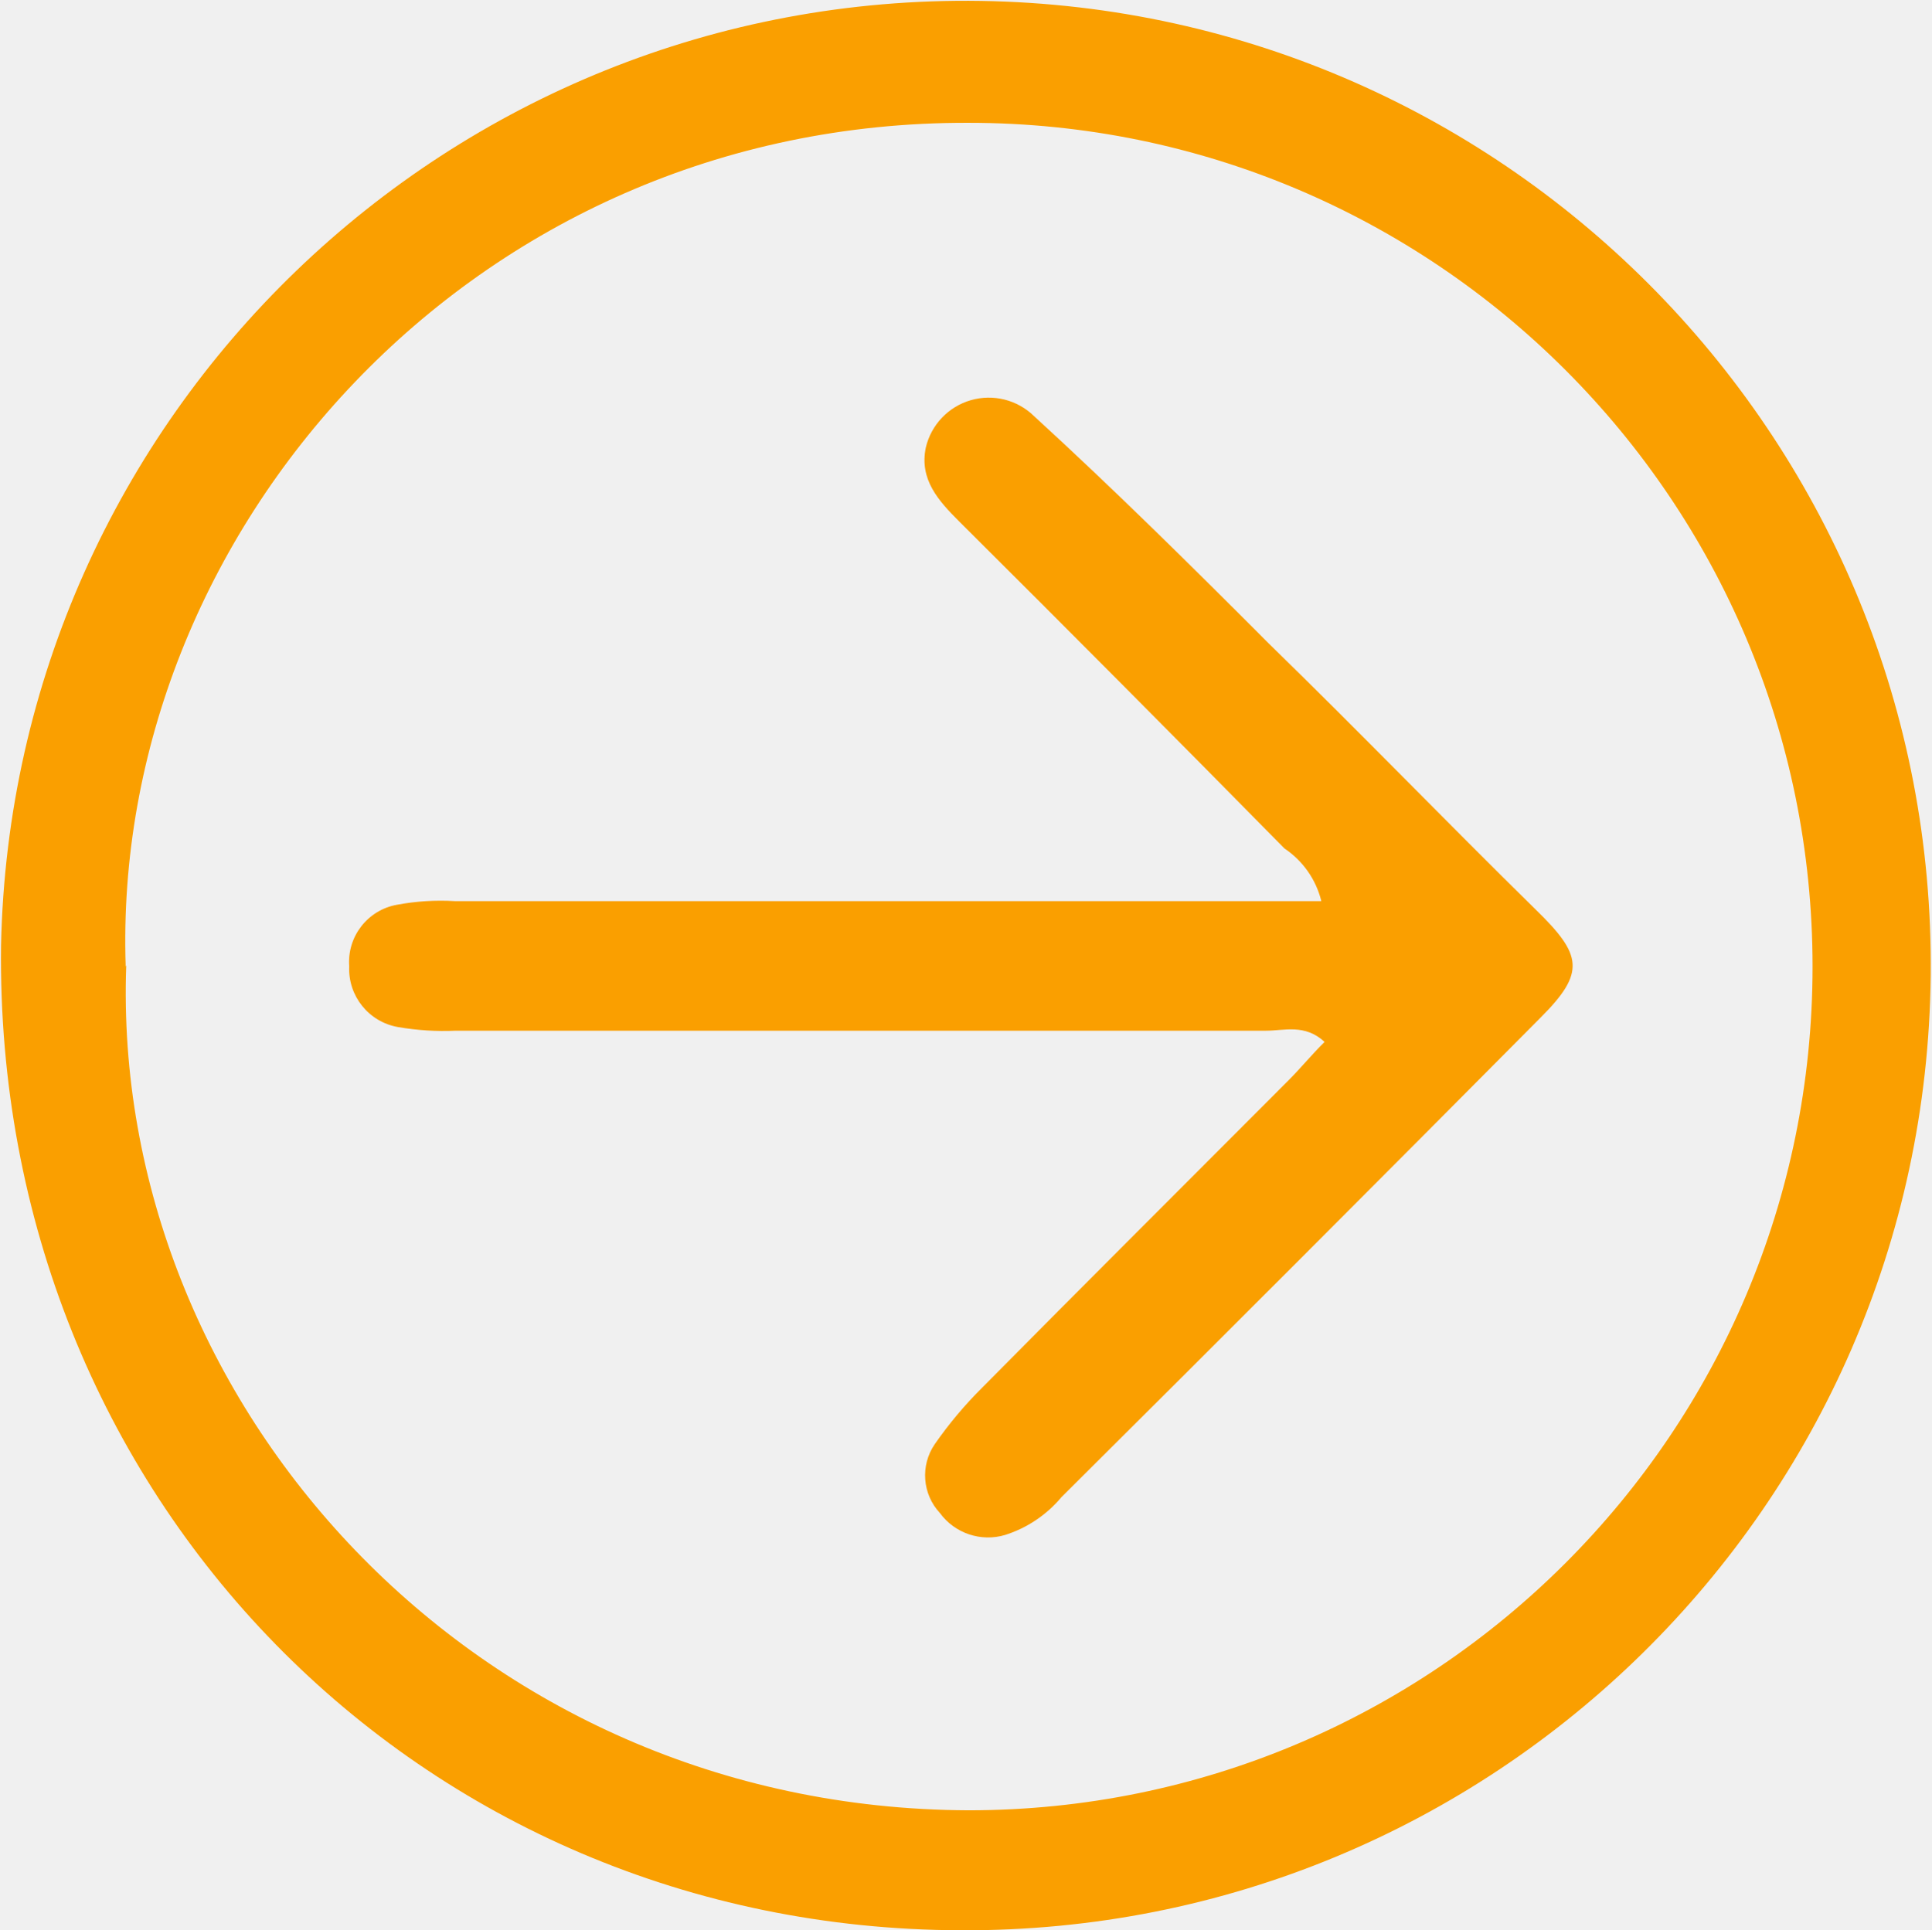
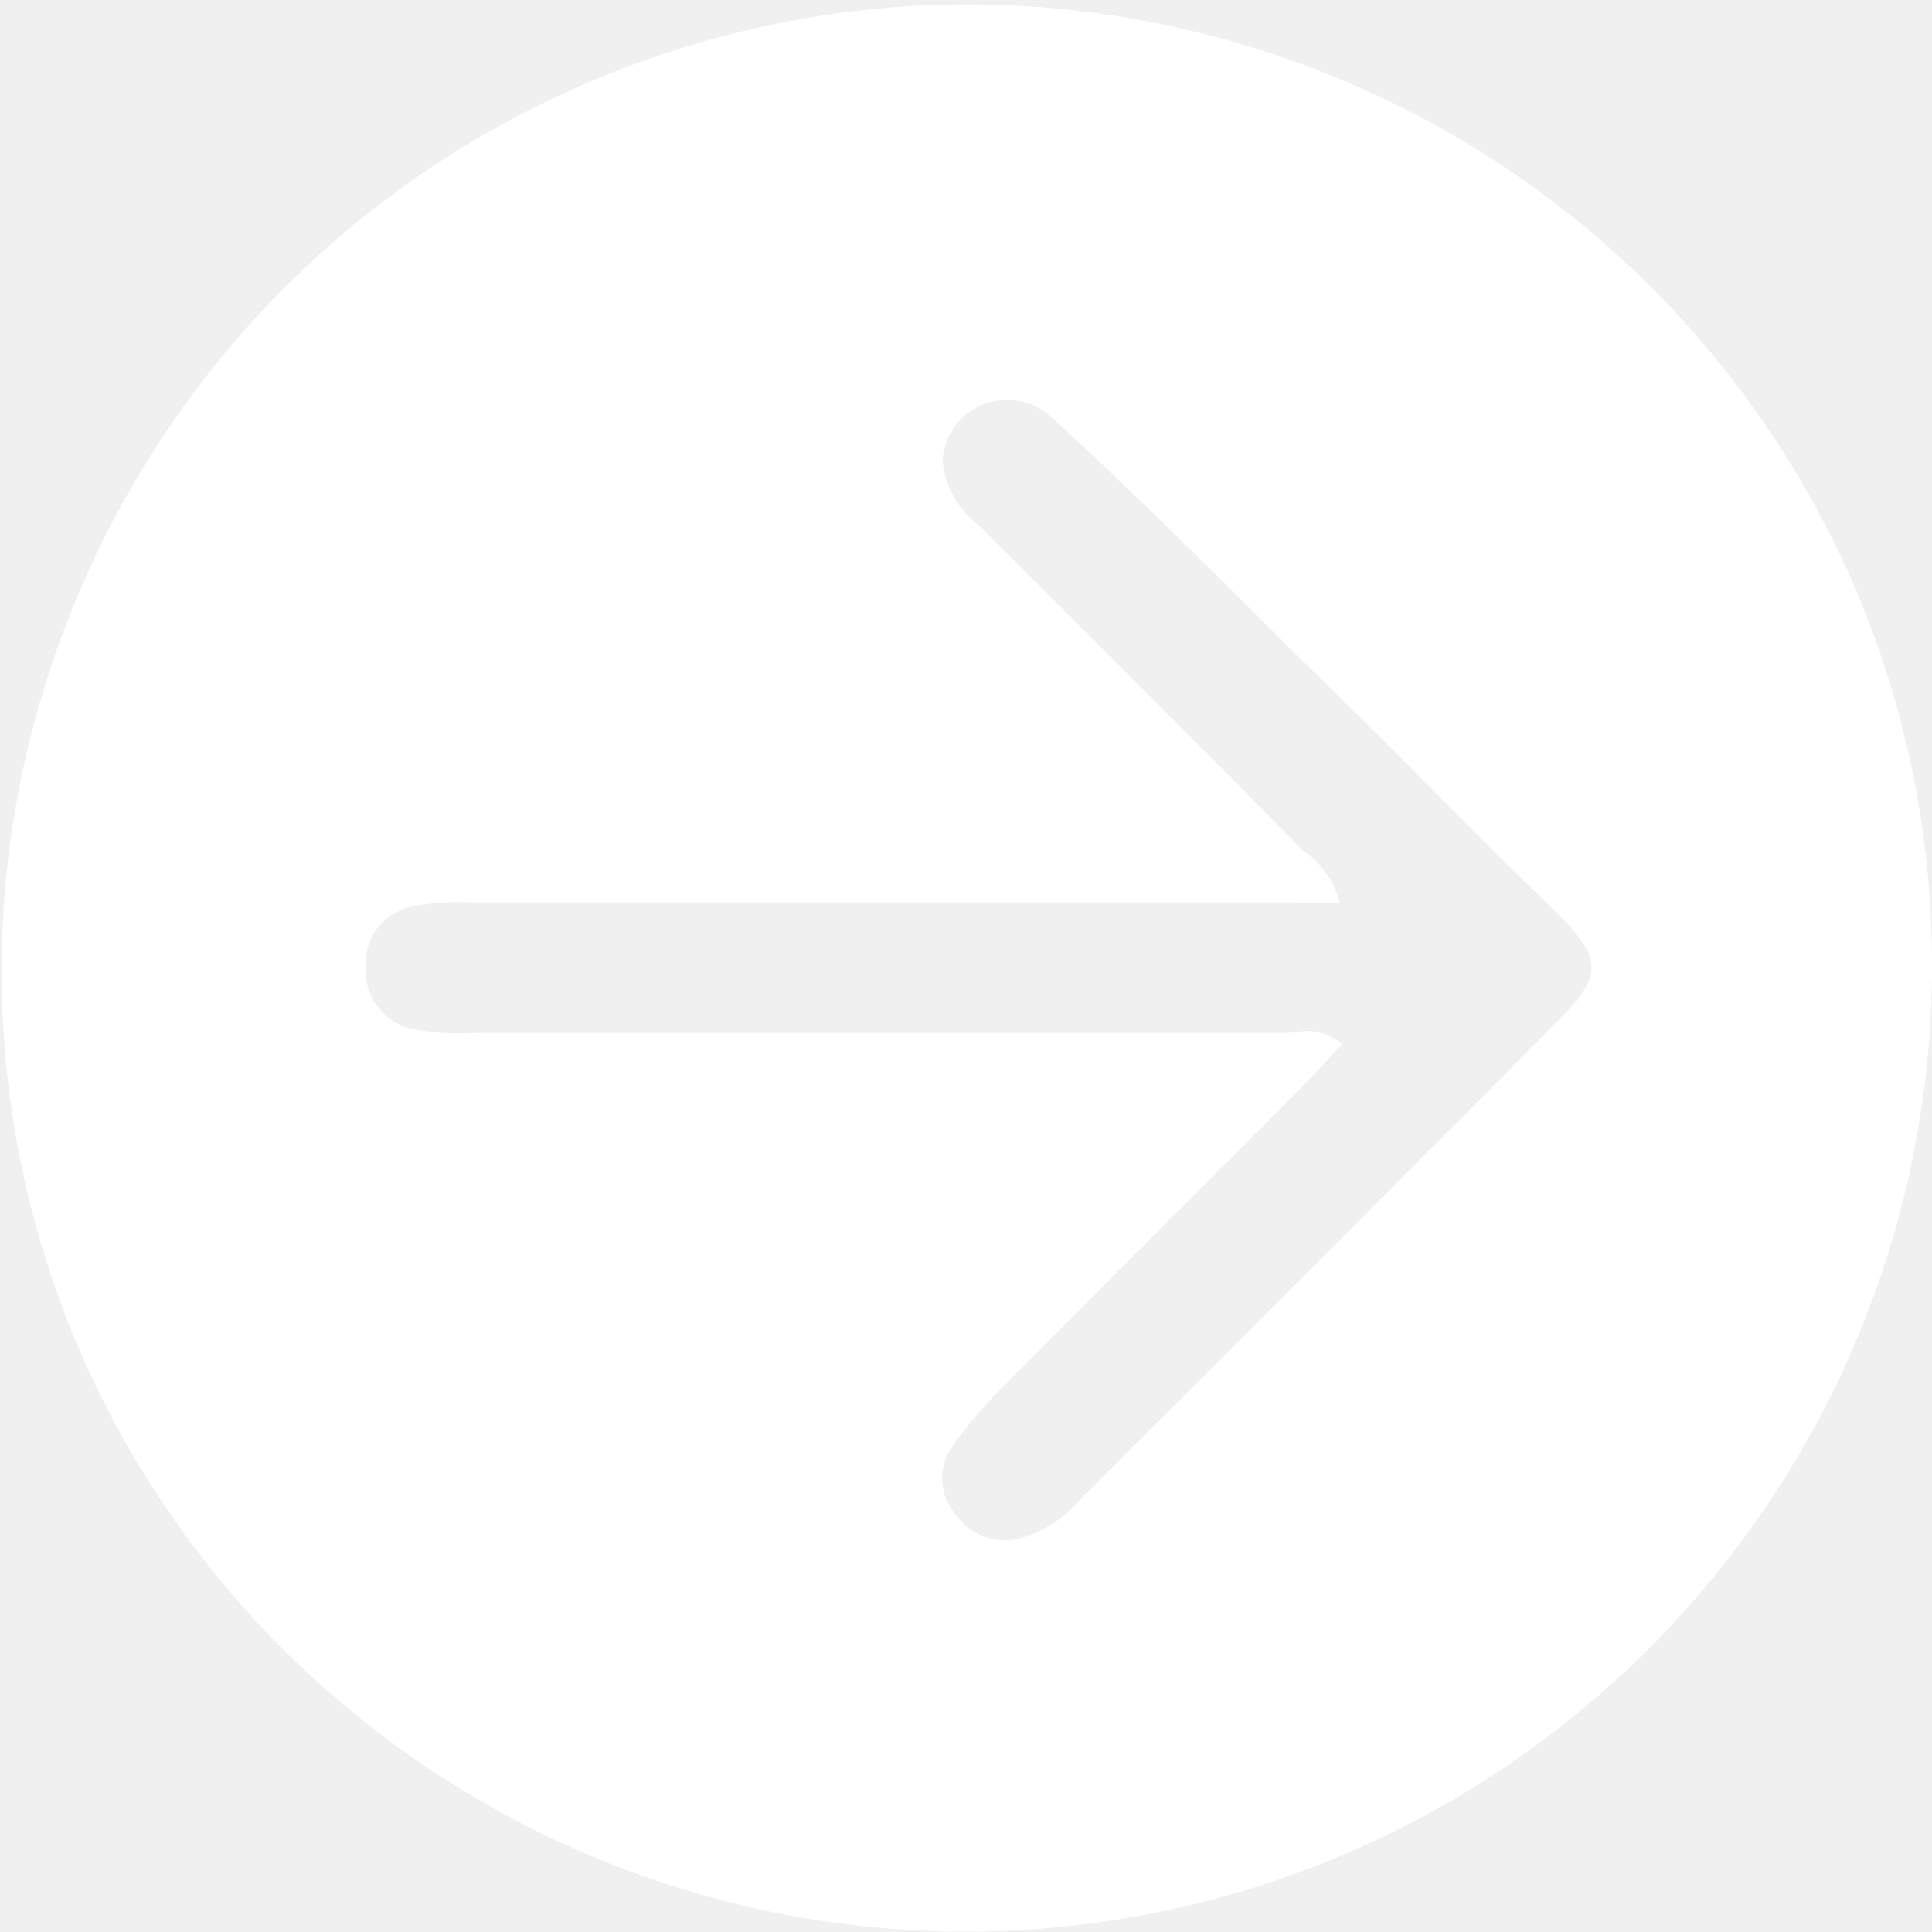
- <svg xmlns="http://www.w3.org/2000/svg" id="Layer_1" data-name="Layer 1" viewBox="0 0 74.05 74.02">
+ <svg xmlns="http://www.w3.org/2000/svg" viewBox="0 0 74 74">
  <defs>
-     <style>.cls-1{fill:#fa9f00;}</style>
+     <style>
+       .cls-1 {
+         fill: #fff;
+       }
+     </style>
  </defs>
-   <path class="cls-1" d="M36.8,76.16C16.05,76.11-.26,59.54,0,38.39A37,37,0,1,1,36.8,76.16Zm-32-37C4.2,55.87,18.08,71.49,37.1,71.56a32.36,32.36,0,0,0,0-64.72C18,6.78,4.21,22.64,4.78,39.2Z" transform="translate(0.04 -2.13)" />
-   <path class="cls-1" d="M50.62,36.67a3.41,3.41,0,0,0-1.41-2Q43,28.36,36.73,22.12c-.78-.78-1.53-1.6-1.27-2.83a2.48,2.48,0,0,1,4.15-1.2c3.09,2.83,6.07,5.78,9,8.72C52.07,30.18,55.4,33.63,58.83,37c1.8,1.75,1.94,2.42.2,4.16q-9.16,9.23-18.37,18.39A4.66,4.66,0,0,1,38.5,61,2.29,2.29,0,0,1,36,60.16a2.12,2.12,0,0,1-.2-2.64,15.62,15.62,0,0,1,1.82-2.17c3.9-3.94,7.83-7.86,11.75-11.79.47-.47.9-1,1.38-1.47-.76-.7-1.54-.43-2.24-.43q-15.53,0-31.07,0a10.28,10.28,0,0,1-2.22-.14,2.26,2.26,0,0,1-1.87-2.33,2.23,2.23,0,0,1,1.83-2.36,9.12,9.12,0,0,1,2.22-.14H50.62Z" transform="translate(0.04 -2.13)" />
+   <path id="Exclusion_2" data-name="Exclusion 2" class="cls-1" d="M37,74A37.01,37.01,0,0,1,22.6,2.908,37.009,37.009,0,0,1,51.4,71.092,36.768,36.768,0,0,1,37,74ZM17.378,36.087a2.114,2.114,0,0,0-1.445.569,2.264,2.264,0,0,0-.82,2.54,4.715,4.715,0,0,0,1.45,2.17c6.01,6.036,12.2,12.213,18.39,18.36.892.887,1.451,1.232,2,1.232.648,0,1.284-.521,2.164-1.422,1.509-1.55,3.068-3.1,4.574-4.6,1.837-1.83,3.737-3.721,5.556-5.617,3.282-3.282,6.009-6.029,8.73-9a2.491,2.491,0,0,0-1.21-4.161,2.369,2.369,0,0,0-.473-.049,3.447,3.447,0,0,0-2.358,1.319c-4.052,4.072-8.261,8.271-12.51,12.48a3.481,3.481,0,0,1-2,1.41l.01-2.6V18.056a9.139,9.139,0,0,0-.15-2.219A2.216,2.216,0,0,0,37.1,14c-.055,0-.11,0-.165.006s-.084,0-.126,0a2.276,2.276,0,0,0-2.244,1.884,9.62,9.62,0,0,0-.131,2.22v31.07c0,.149.013.3.027.46A2.015,2.015,0,0,1,34,51.406c-.243-.248-.512-.491-.772-.726-.232-.21-.472-.426-.689-.644-1.537-1.53-3.1-3.087-4.6-4.593l-.007-.007c-2.351-2.349-4.782-4.777-7.19-7.16a16.428,16.428,0,0,0-2.17-1.82A2.109,2.109,0,0,0,17.378,36.087Z" transform="translate(0 74) rotate(-90)" />
</svg>
